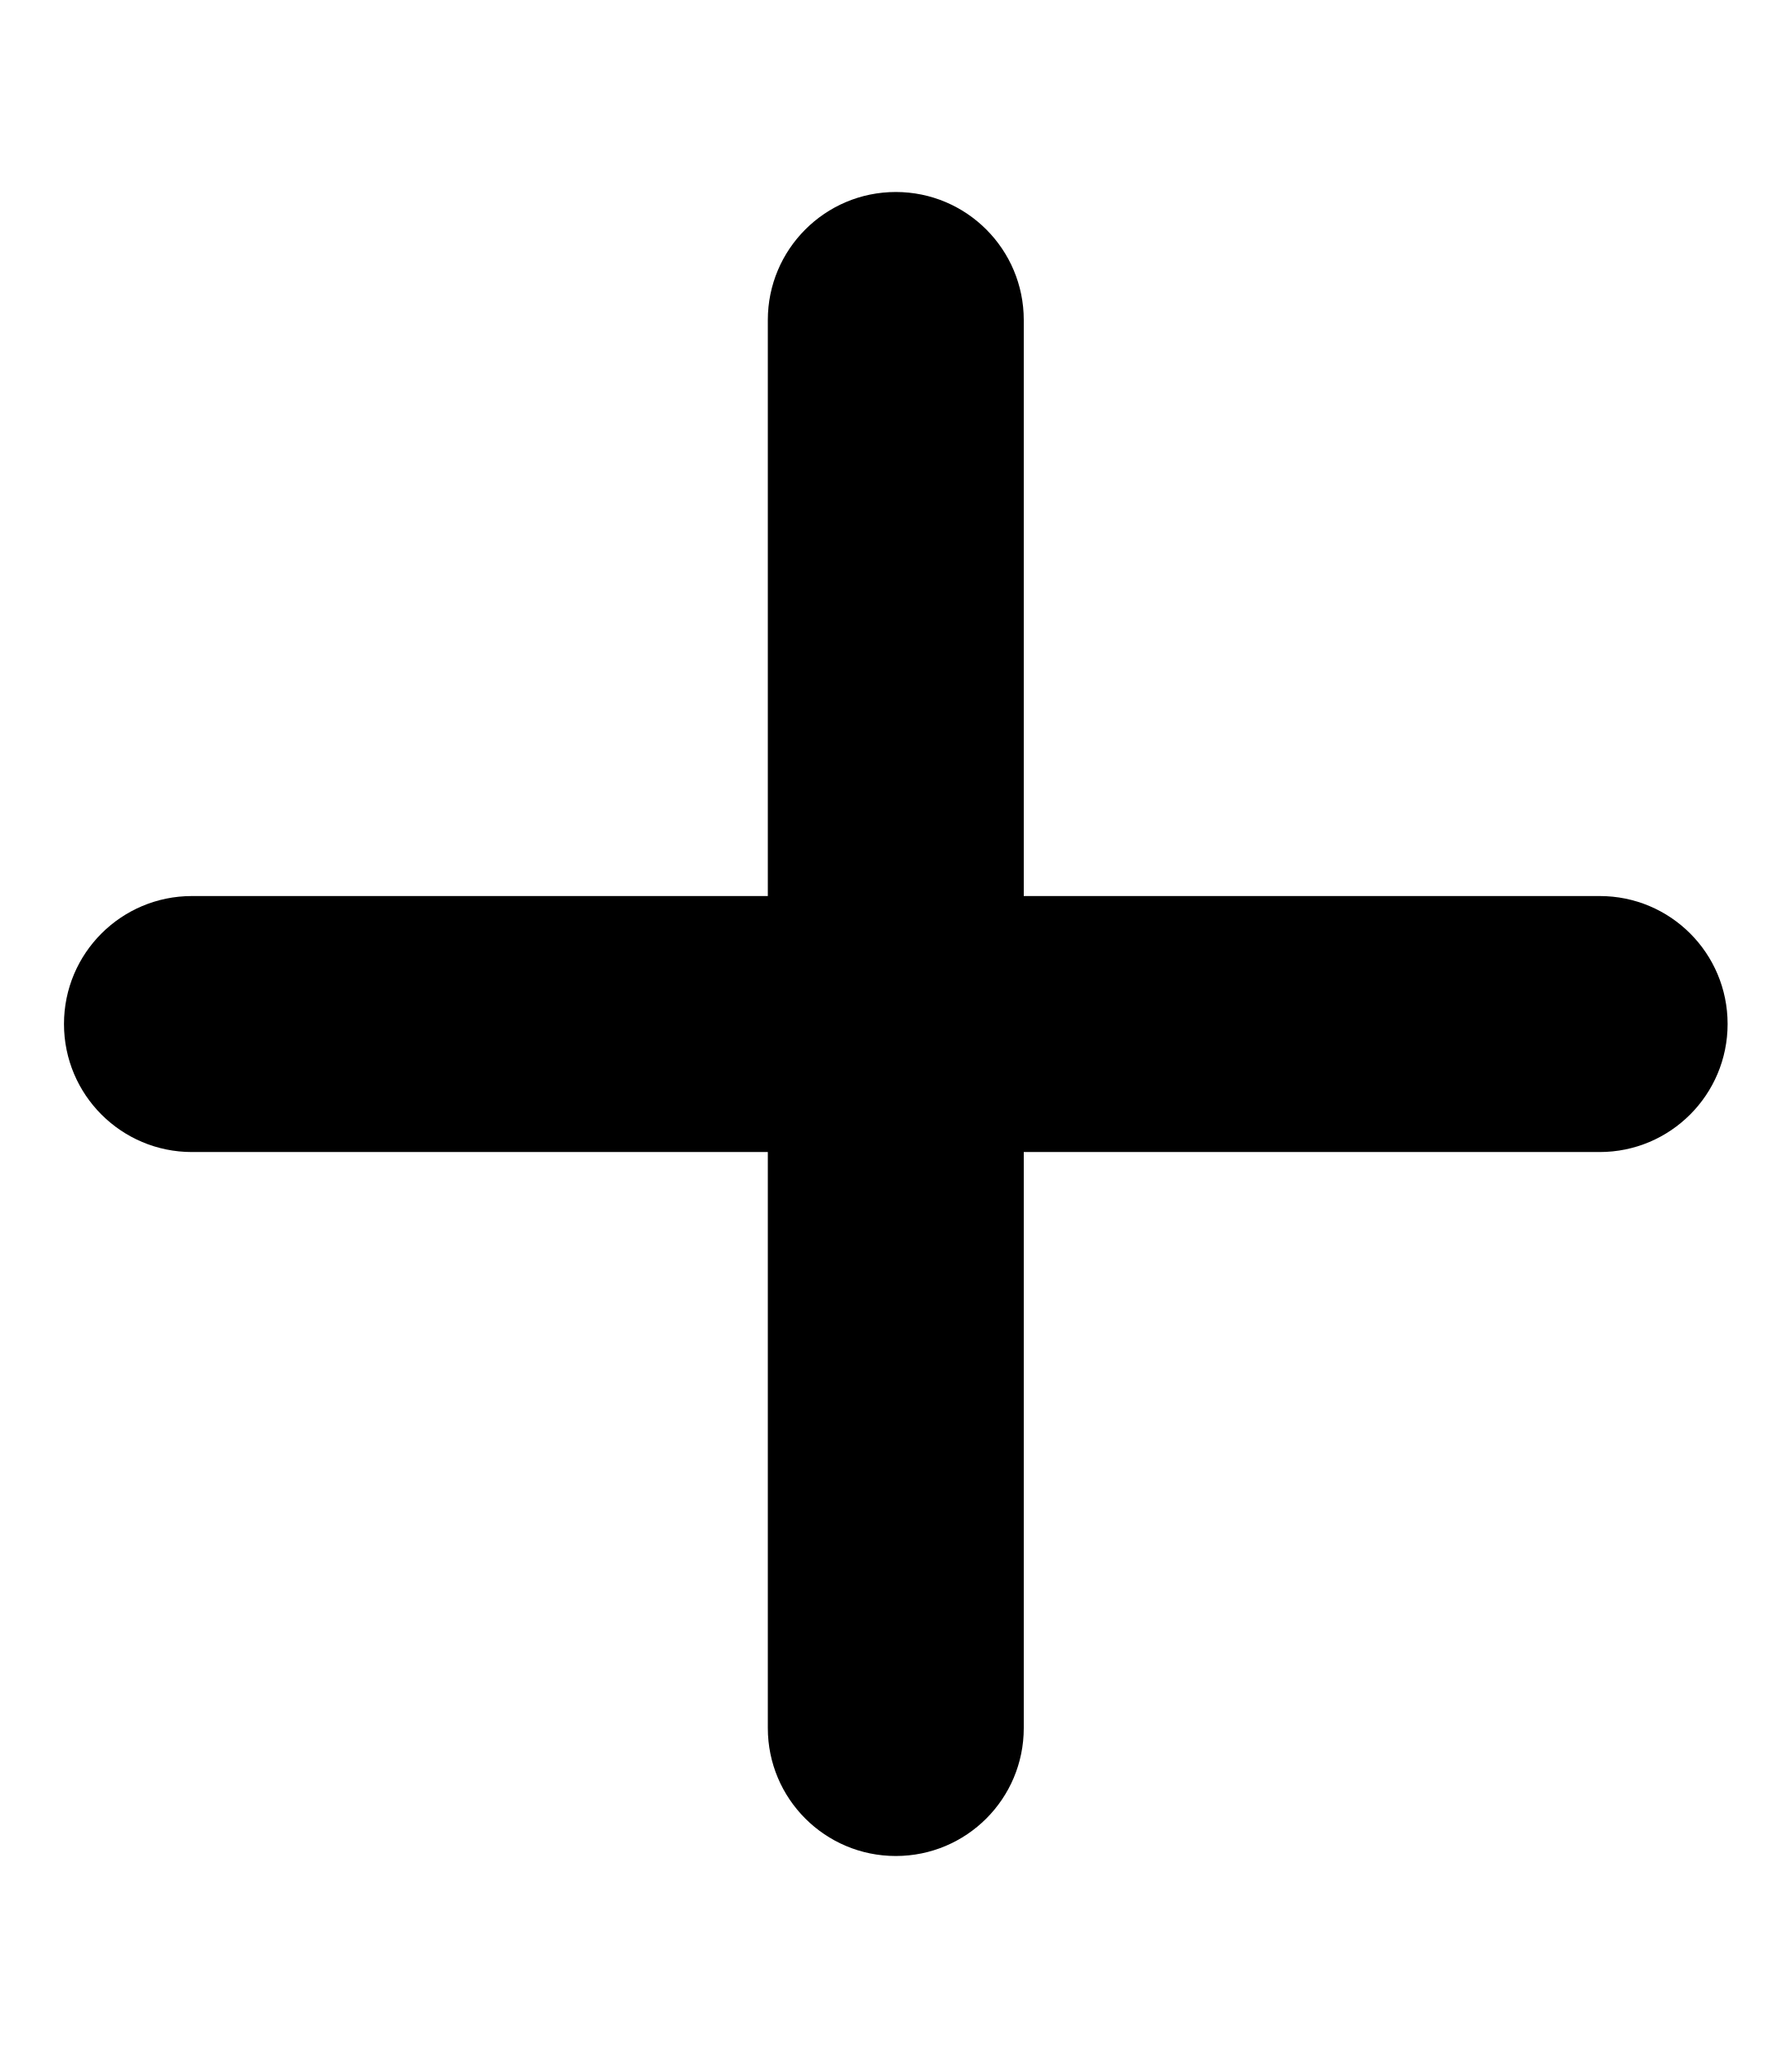
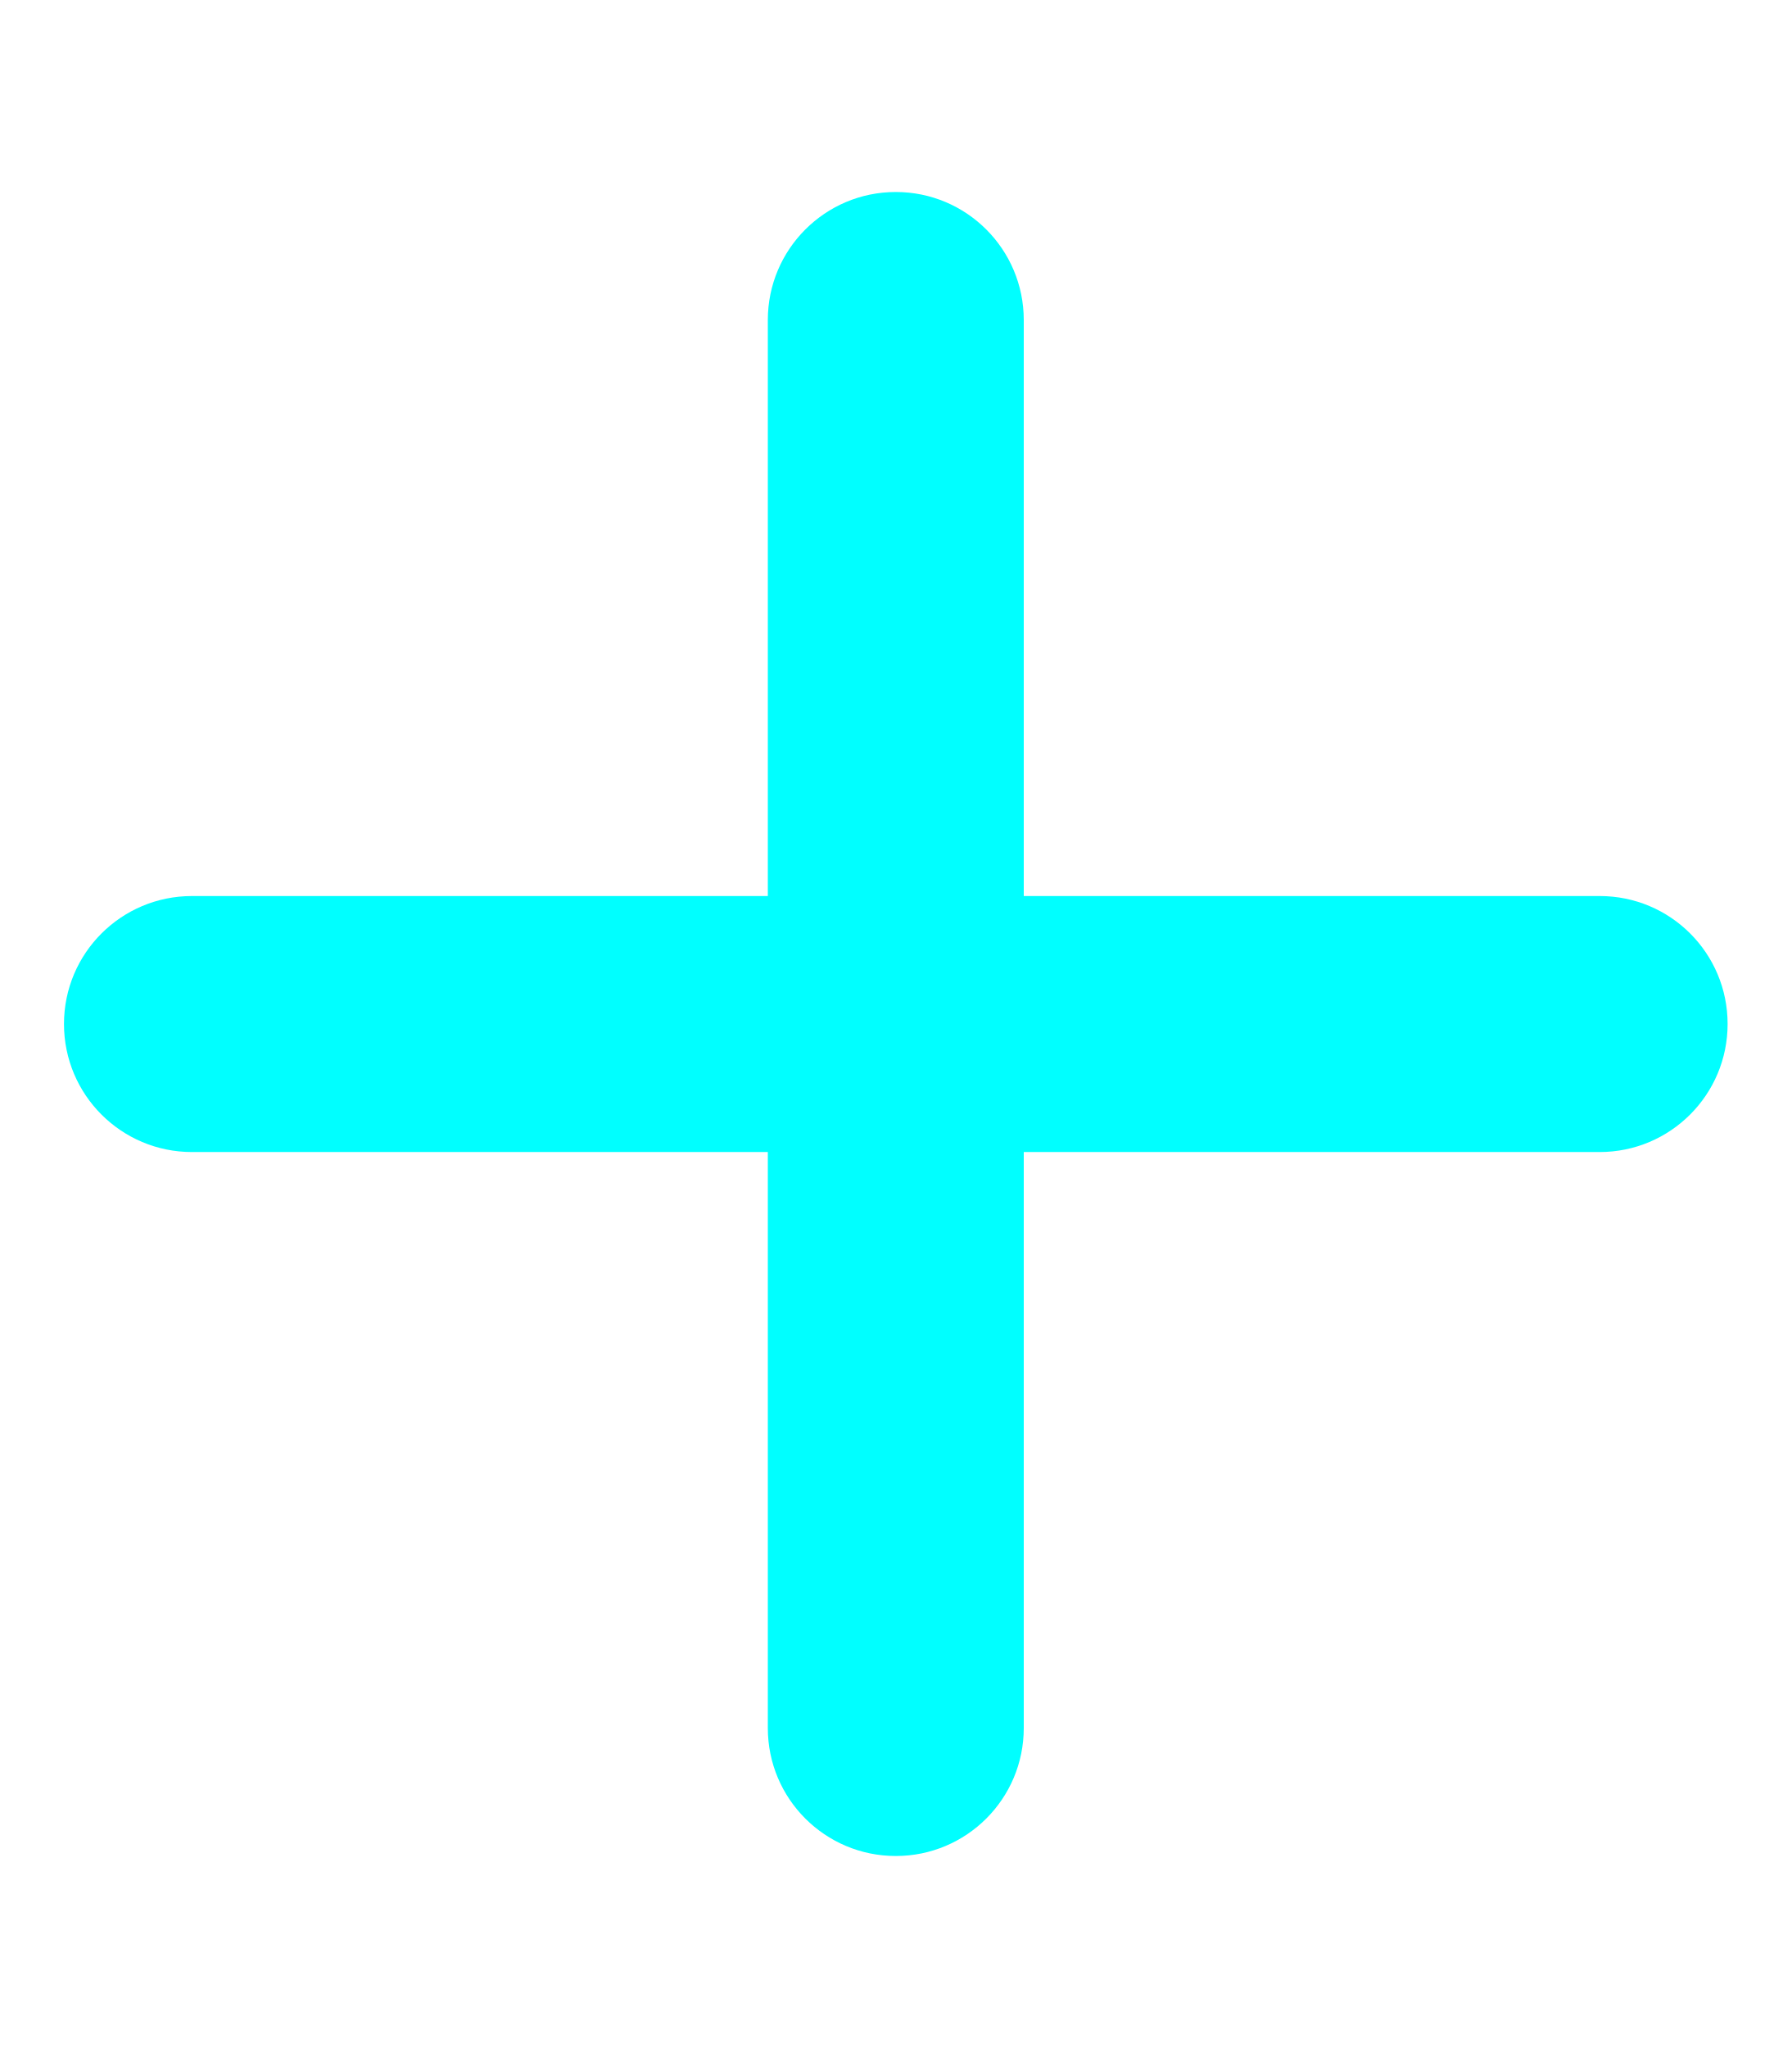
<svg xmlns="http://www.w3.org/2000/svg" aria-hidden="true" focusable="false" data-prefix="fas" data-icon="plus" class="svg-inline--fa fa-plus" role="img" viewBox="0 0 448 512">
-   <path fill="currentColor" d="M432 256c0 17.69-14.33 32.01-32 32.01H256v144c0 17.69-14.33 31.99-32 31.99s-32-14.3-32-31.99v-144H48c-17.67 0-32-14.32-32-32.01s14.33-31.99 32-31.99H192v-144c0-17.69 14.33-32.01 32-32.01s32 14.32 32 32.01v144h144C417.7 224 432 238.3 432 256z" />
+   <path fill="cyan" d="M432 256c0 17.69-14.33 32.01-32 32.01H256v144c0 17.69-14.33 31.99-32 31.99s-32-14.3-32-31.99v-144H48c-17.67 0-32-14.32-32-32.01s14.33-31.99 32-31.99H192v-144c0-17.69 14.33-32.01 32-32.01s32 14.32 32 32.01v144h144C417.7 224 432 238.3 432 256z" />
</svg>
